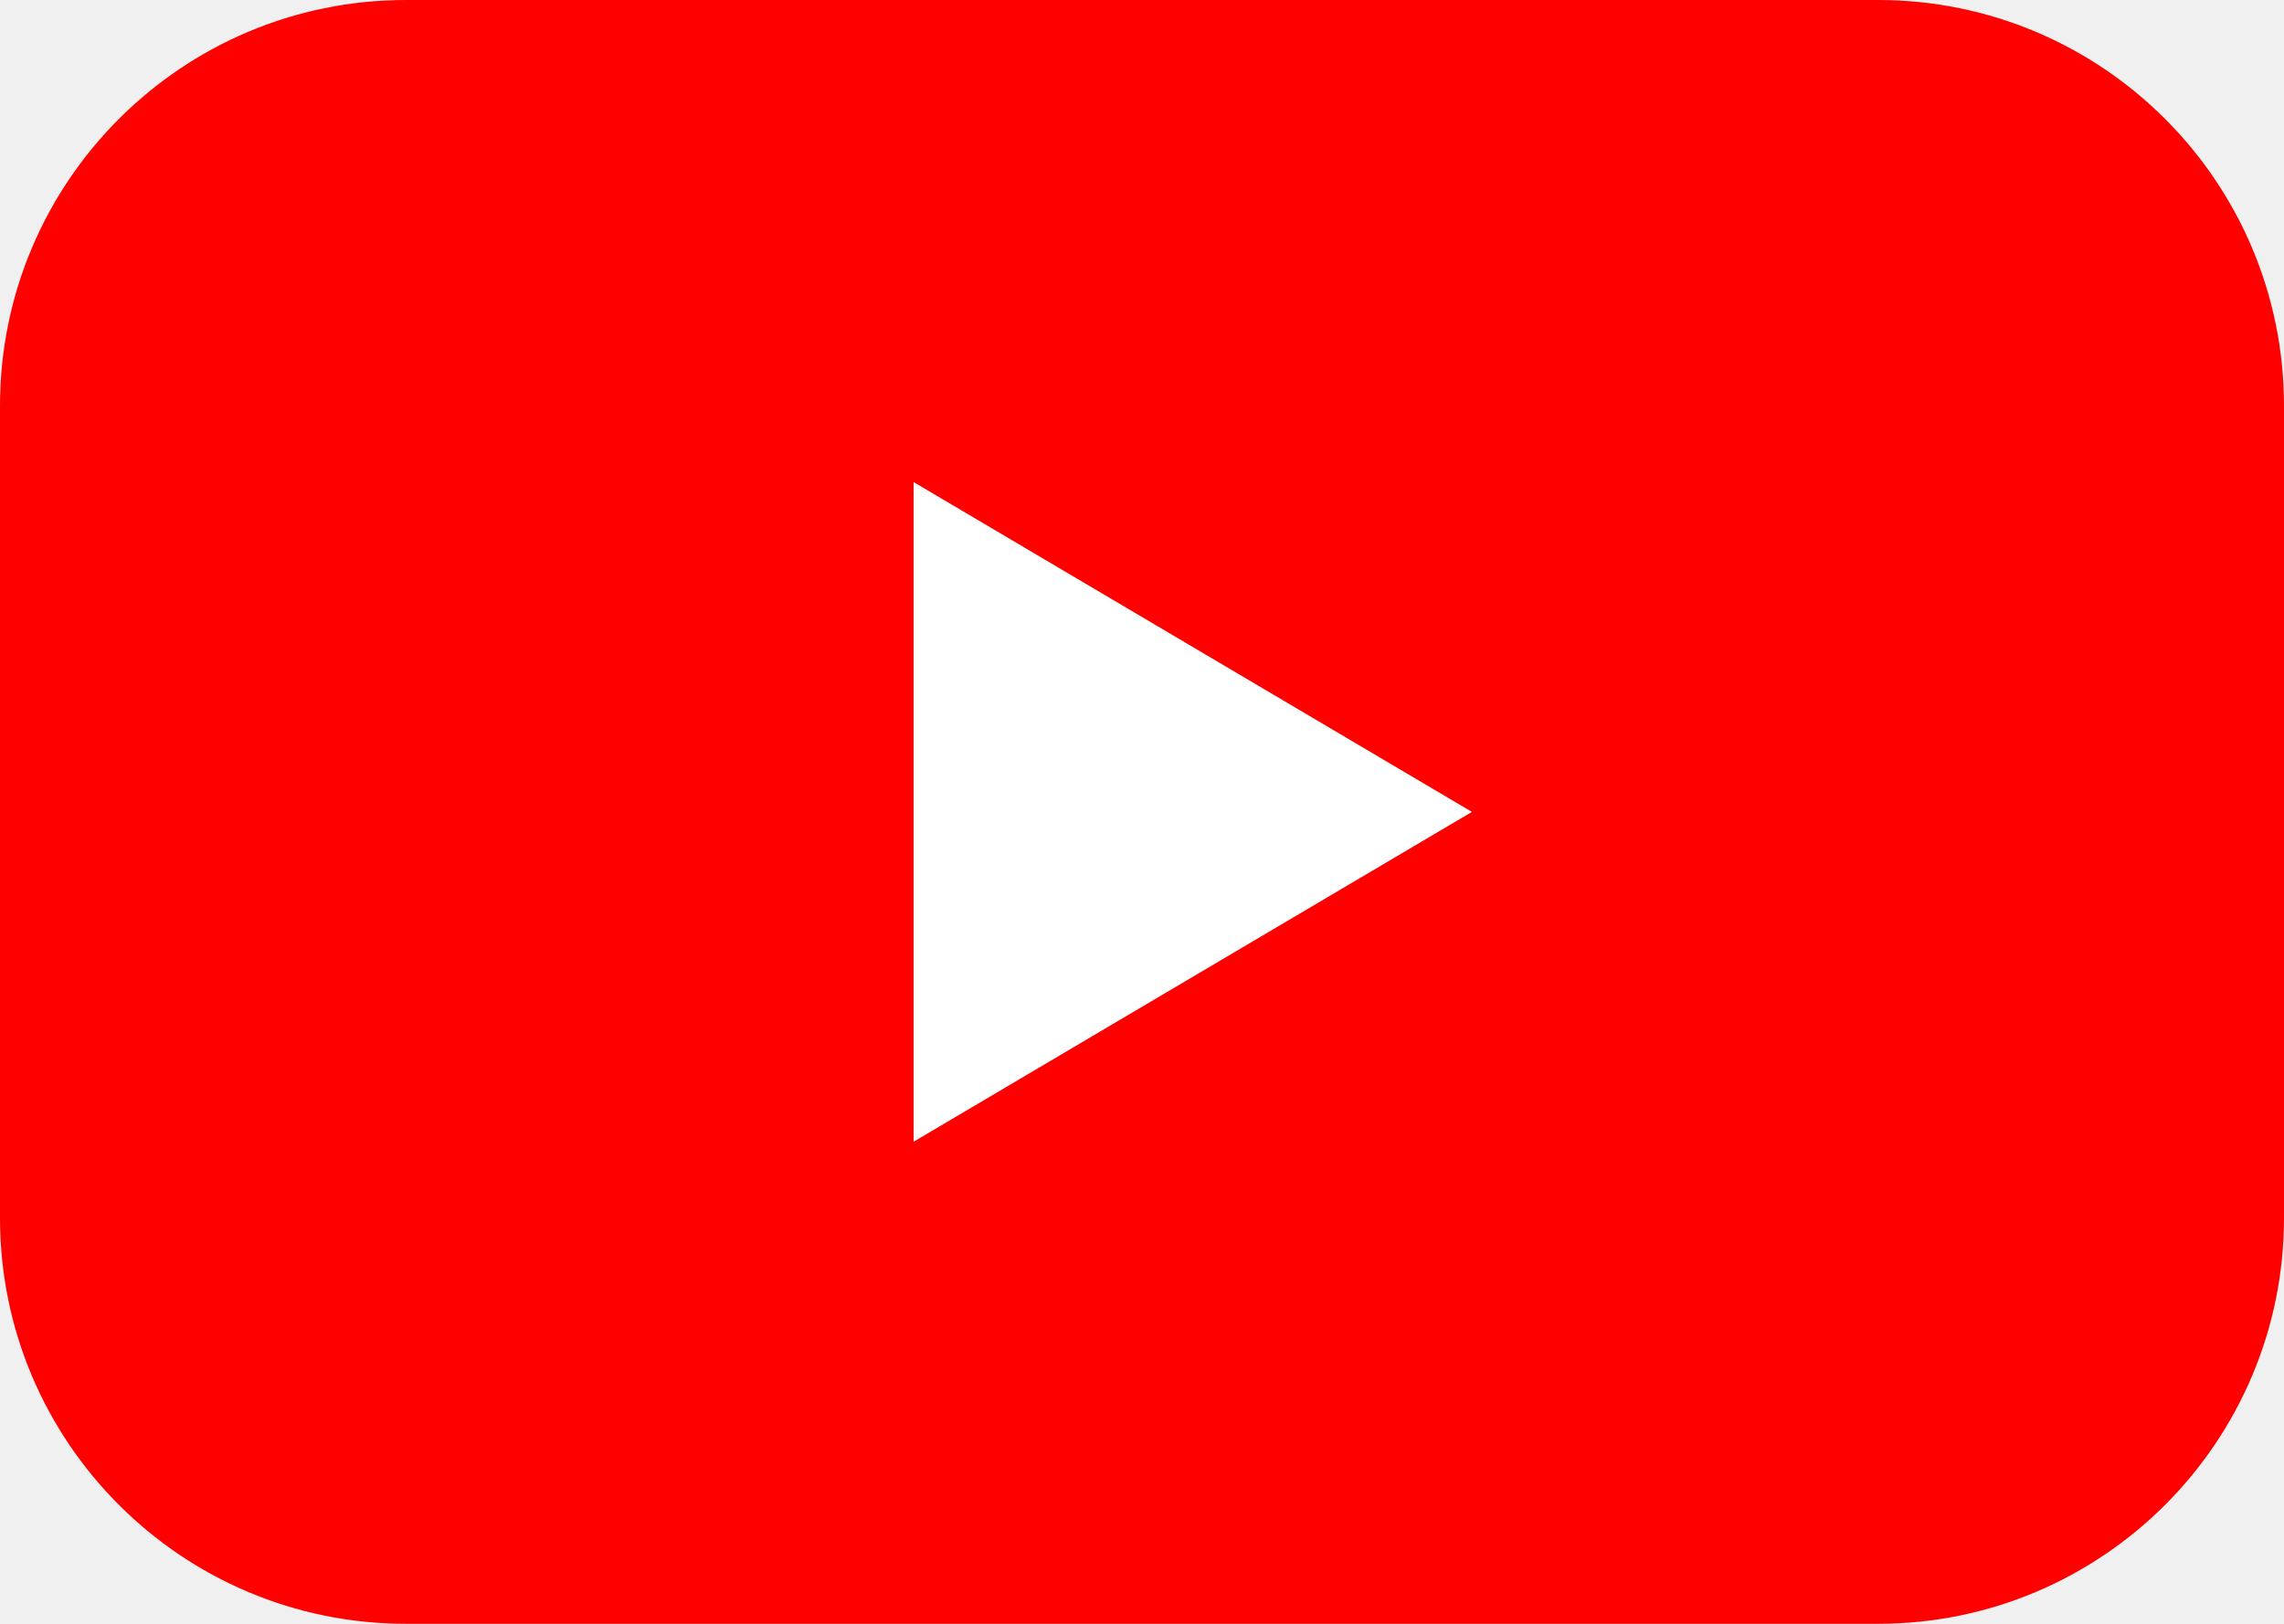
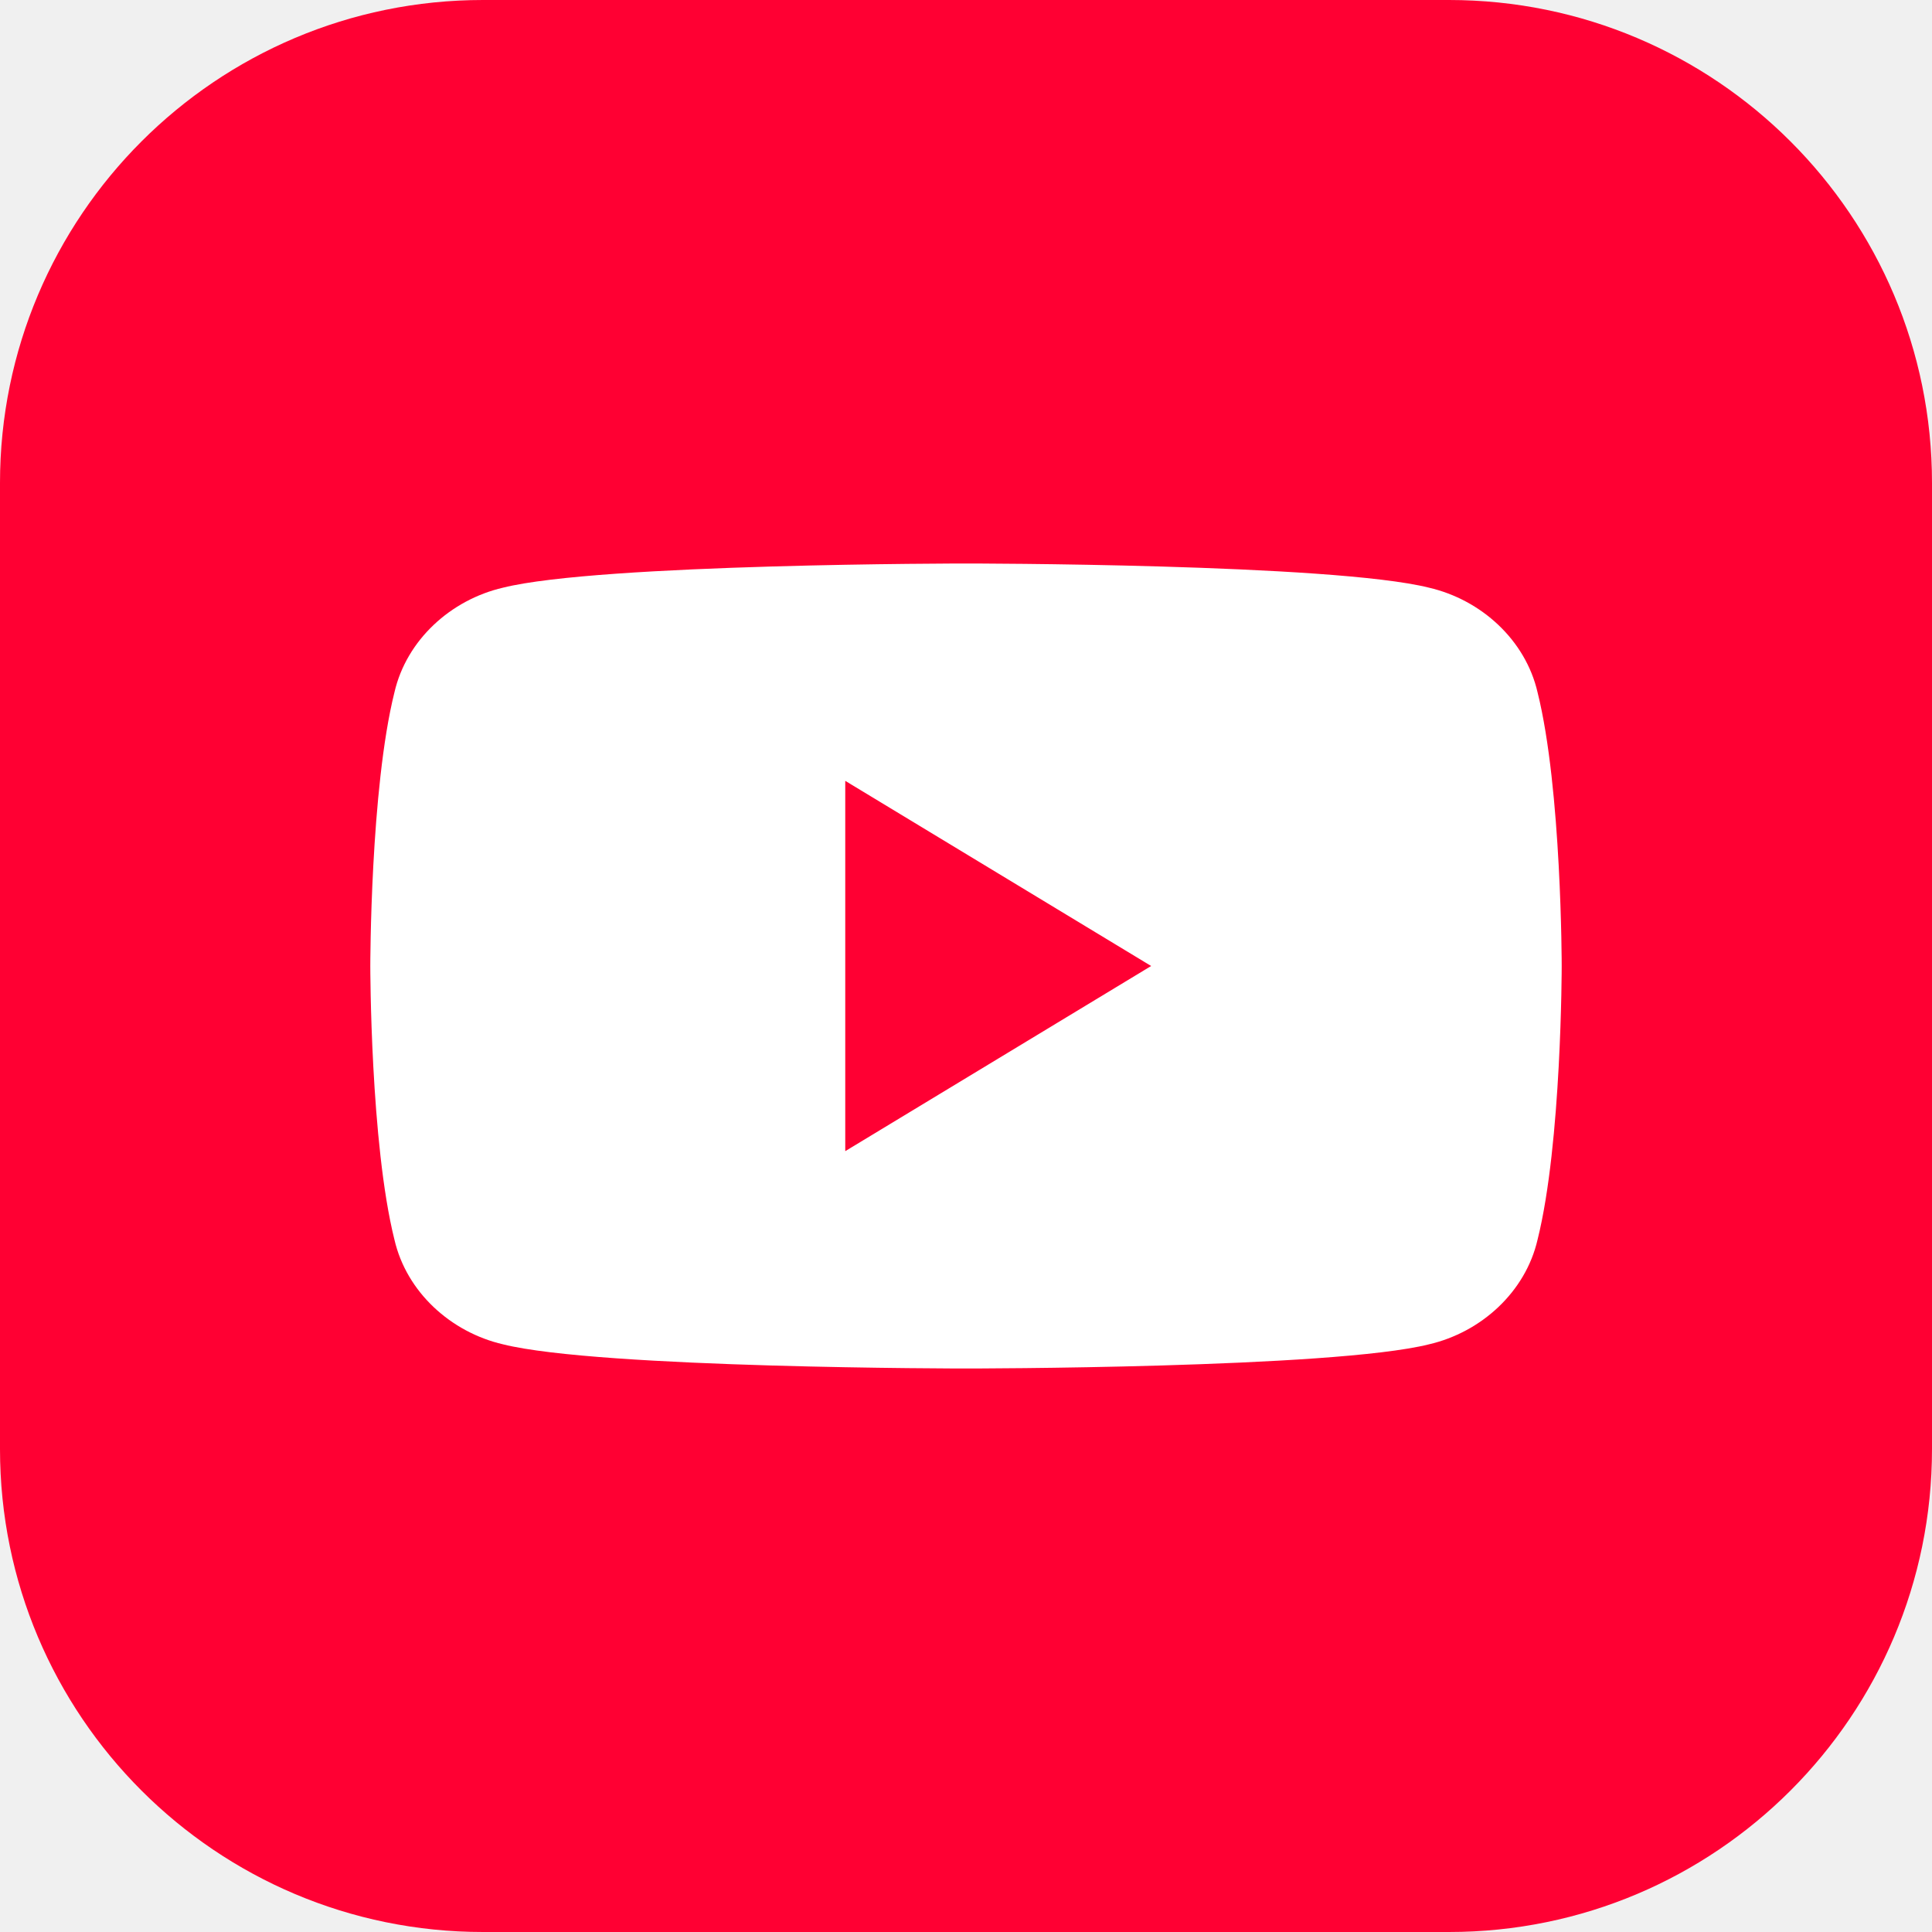
- <svg xmlns="http://www.w3.org/2000/svg" viewBox="0 0 90 64" width="90" height="64" role="img" aria-label="YouTube">
-   <rect width="90" height="64" rx="16" fill="#FF0000" />
-   <path d="M36 19v26l22-13z" fill="#fff" />
+ <svg xmlns="http://www.w3.org/2000/svg" viewBox="0 0 48 48">
+   <rect width="48" height="48" rx="12" fill="#ff0033" />
+   <path d="M38.2 17.2c-.3-1.3-1.4-2.3-2.7-2.6C33.1 14 24 14 24 14s-9.1 0-11.5.6c-1.3.3-2.4 1.3-2.7 2.6-.6 2.4-.6 6.8-.6 6.8s0 4.4.6 6.8c.3 1.3 1.4 2.3 2.7 2.6 2.4.6 11.5.6 11.5.6s9.1 0 11.5-.6c1.3-.3 2.4-1.3 2.7-2.6.6-2.4.6-6.8.6-6.8s0-4.4-.6-6.8z" fill="#fff" />
+   <path d="M21 28.6l7.6-4.6-7.6-4.6z" fill="#ff0033" />
</svg>
